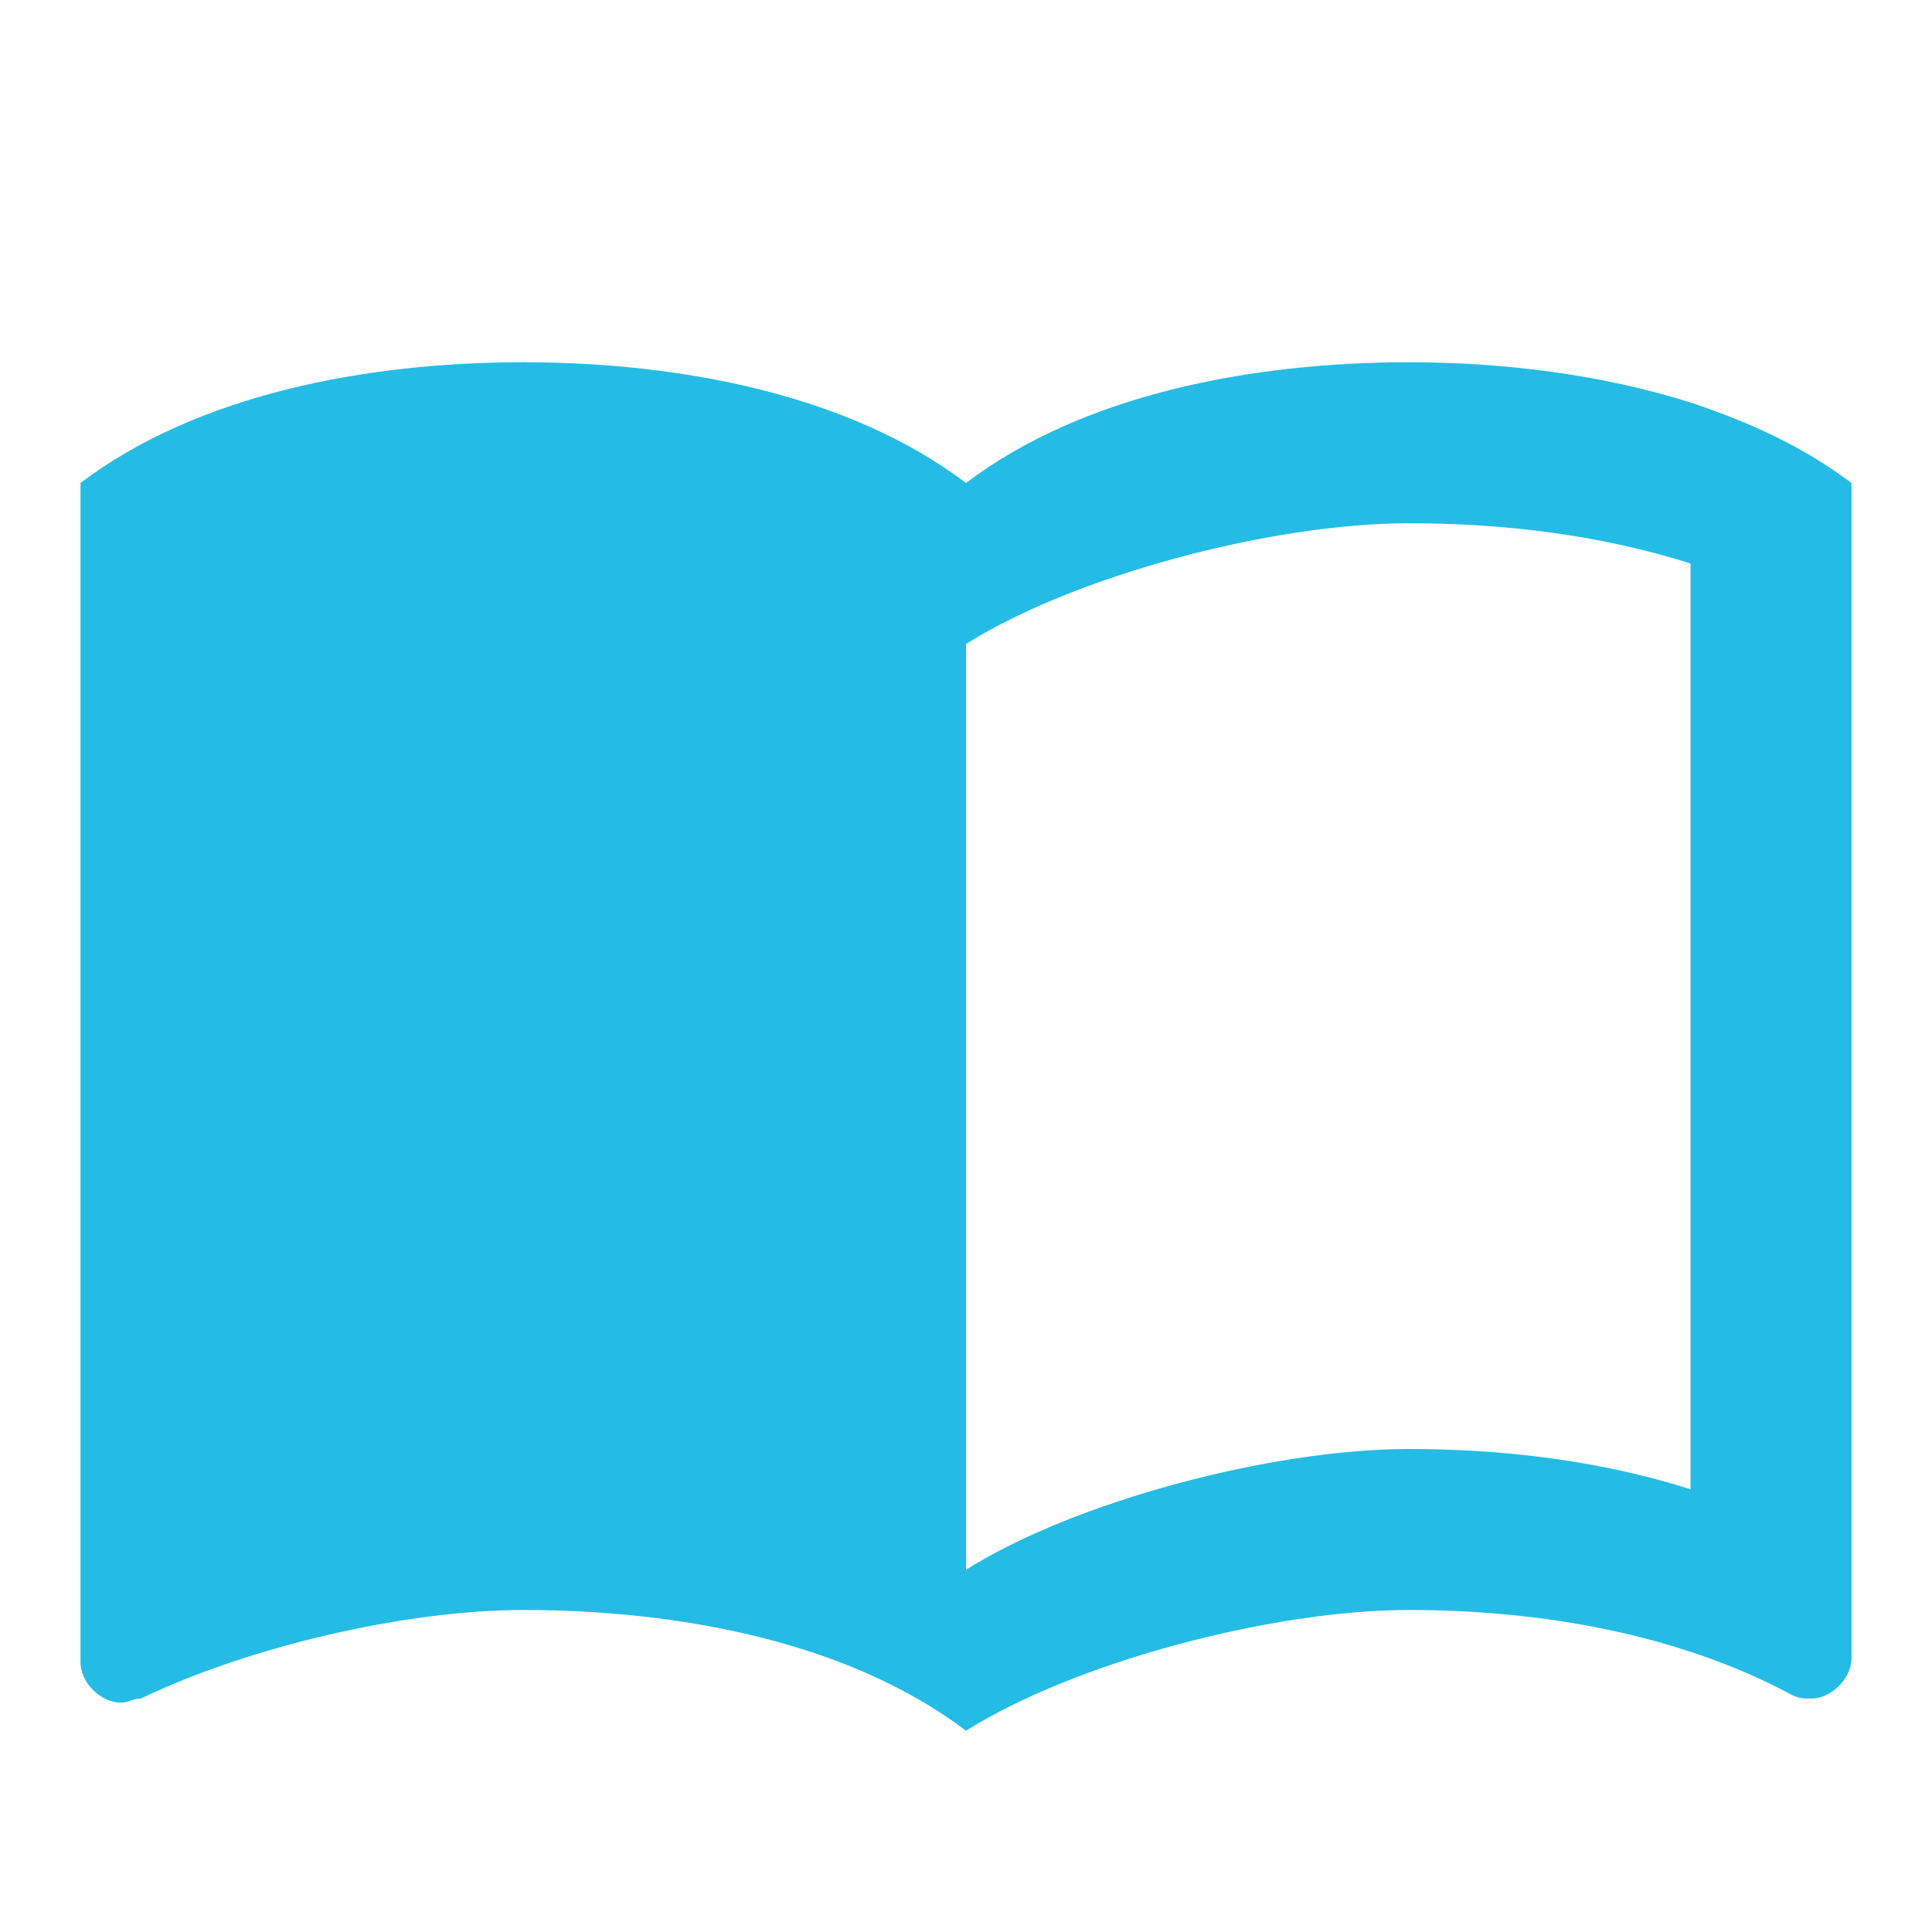
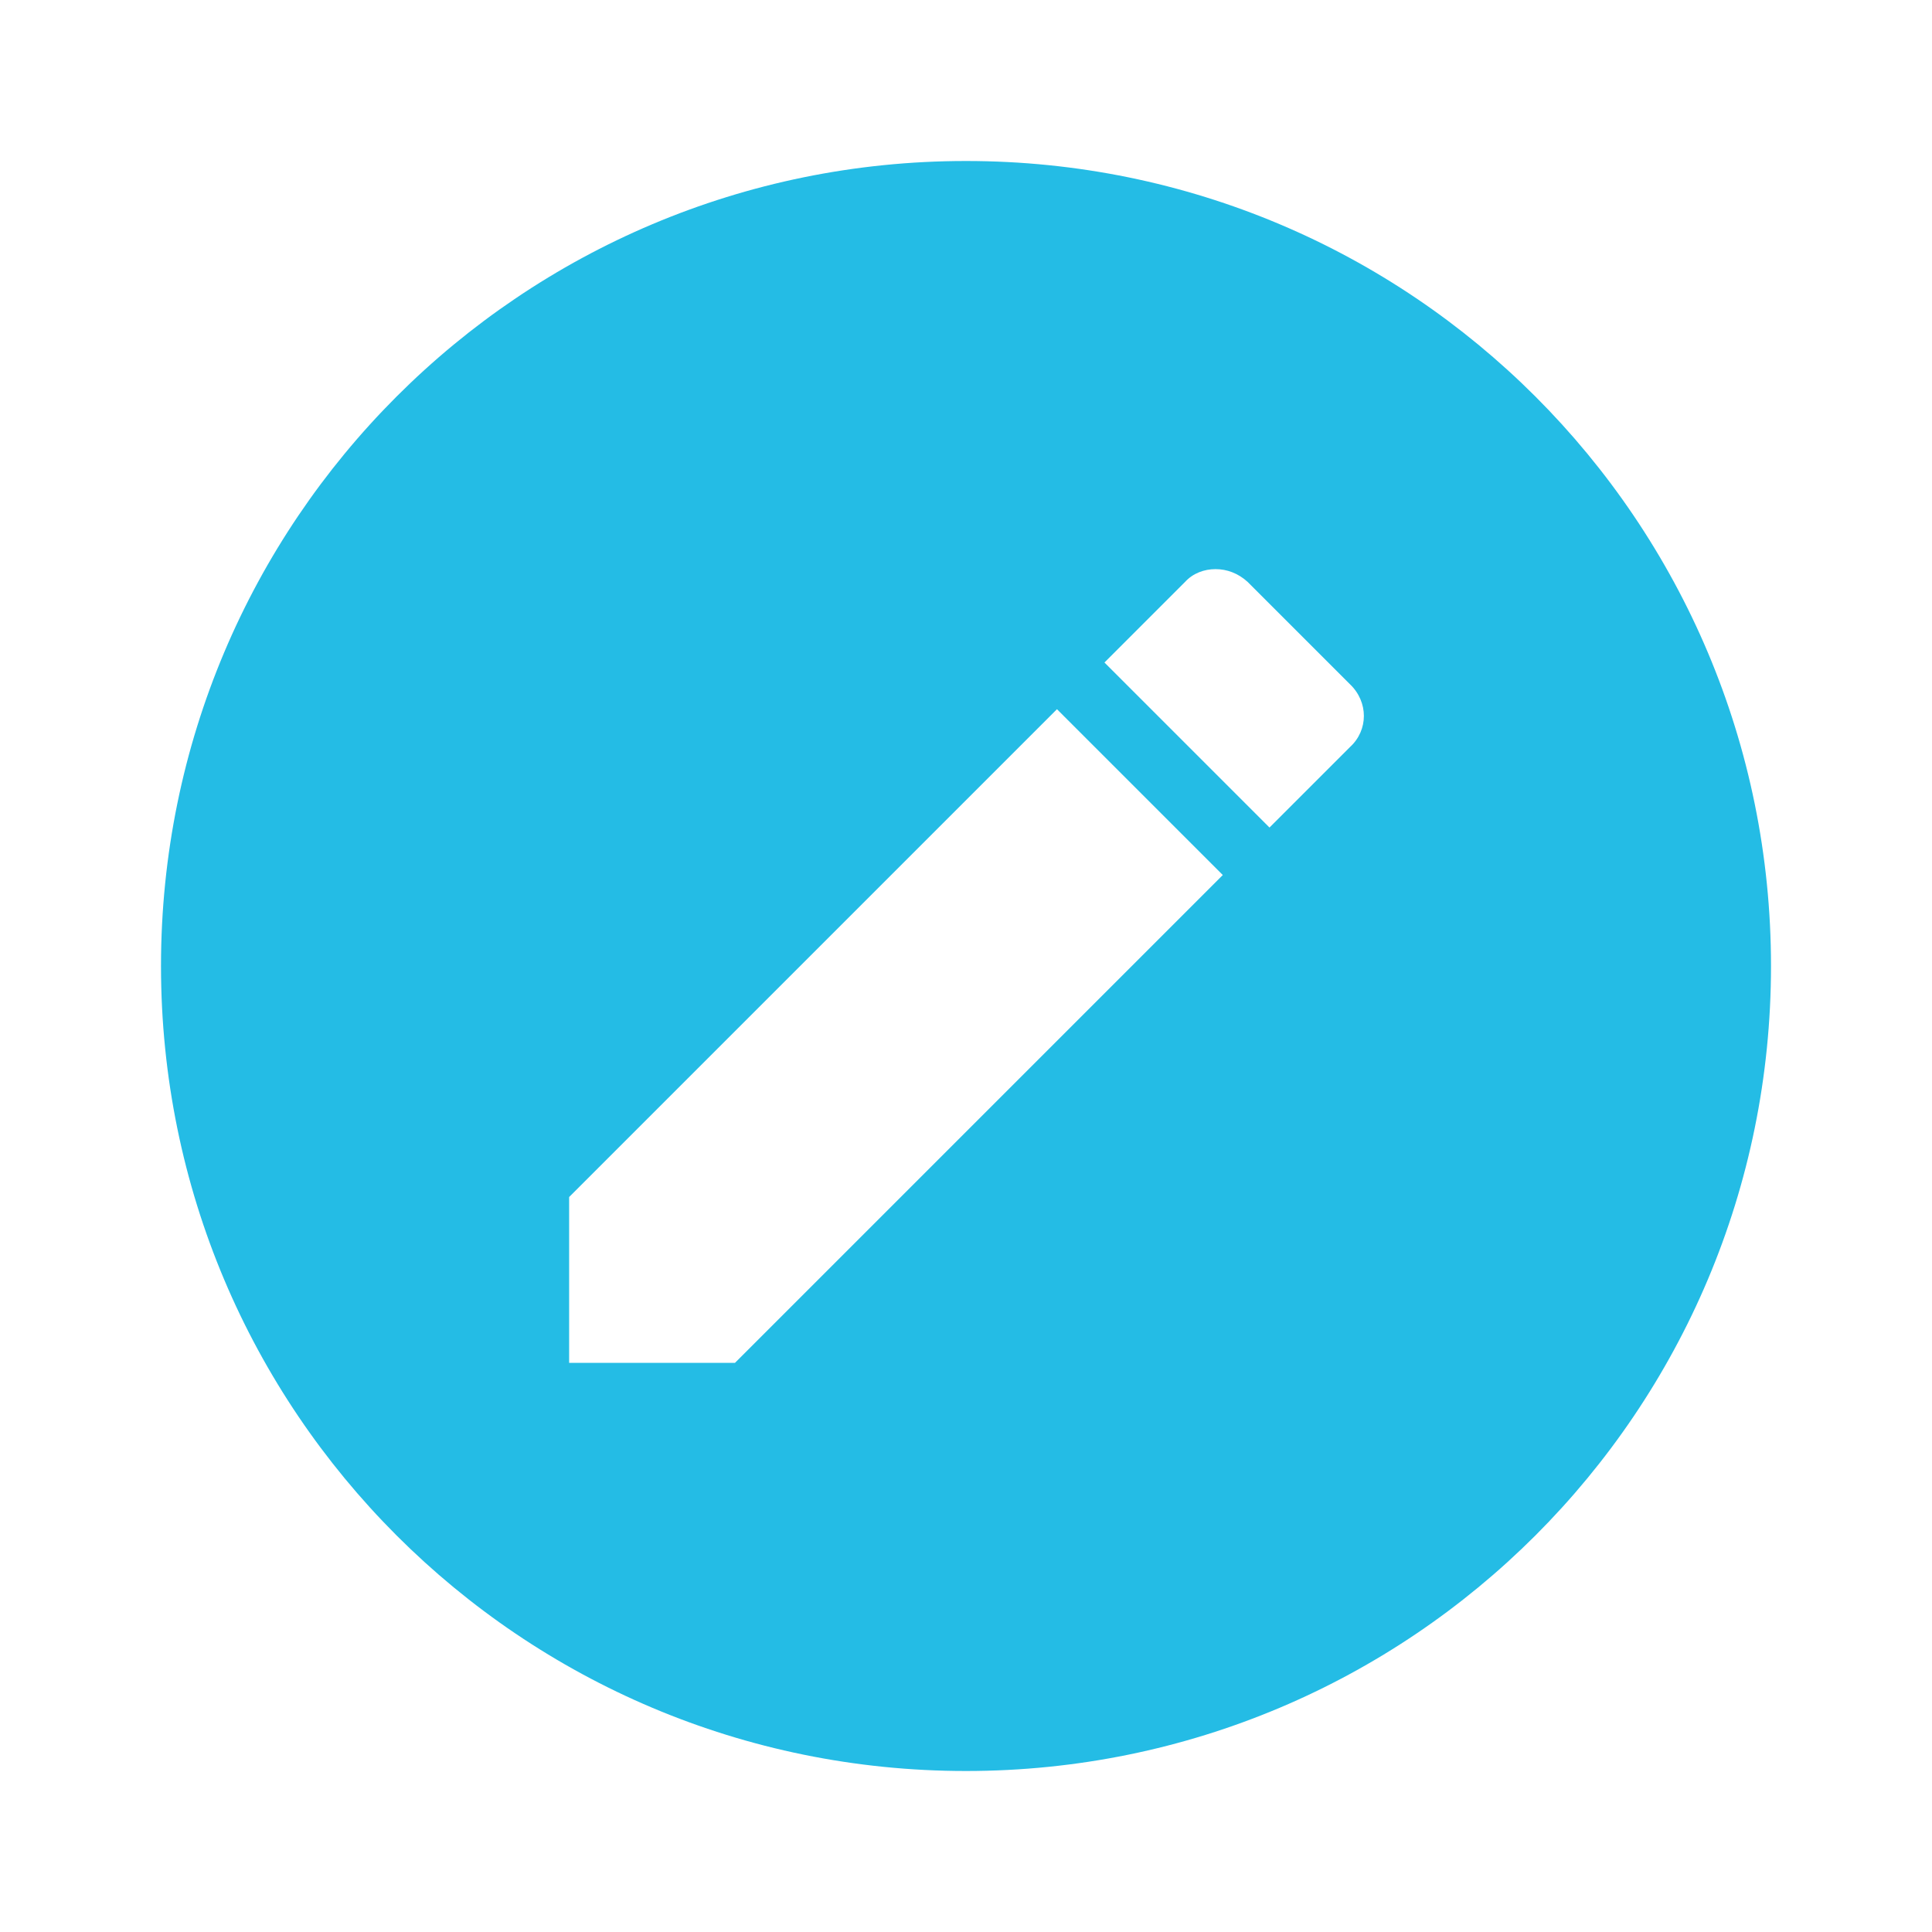
- <svg xmlns="http://www.w3.org/2000/svg" t="1521353266222" class="icon" style="" viewBox="0 0 1024 1024" version="1.1" p-id="1029" width="16" height="16">
+ <svg xmlns="http://www.w3.org/2000/svg" t="1521384671306" class="icon" style="" viewBox="0 0 1024 1024" version="1.1" p-id="36172" width="16" height="16">
  <defs>
    <style type="text/css" />
  </defs>
-   <path d="M896 213.333c-47.36-14.933-99.413-21.333-149.333-21.333-83.2 0-172.8 17.067-234.667 64-61.867-46.933-151.467-64-234.667-64-83.2 0-172.8 17.067-234.667 64v625.067c0 10.667 10.667 21.333 21.333 21.333 4.267 0 6.4-2.133 10.667-2.133C132.267 872.533 215.467 853.333 277.333 853.333c83.2 0 172.8 17.067 234.667 64 57.6-36.267 162.133-64 234.667-64 70.4 0 142.933 12.8 202.667 44.8 4.267 2.133 6.4 2.133 10.667 2.133 10.667 0 21.333-10.667 21.333-21.333V256c-25.6-19.2-53.333-32-85.333-42.667m0 576c-46.933-14.933-98.133-21.333-149.333-21.333-72.533 0-177.067 27.733-234.667 64V341.333c57.6-36.267 162.133-64 234.667-64 51.2 0 102.4 6.4 149.333 21.333v490.667z" fill="#24BCE5" p-id="1030" />
+   <path d="M512 85.333C276.053 85.333 85.333 276.053 85.333 512s190.72 426.667 426.667 426.667 426.667-190.72 426.667-426.667S747.947 85.333 512 85.333m132.267 216.32c5.973 0 11.947 2.133 17.067 6.827l54.187 54.187c9.813 9.387 9.813 24.32 0 33.28l-42.667 42.667-87.467-87.467 42.667-42.667c4.267-4.693 10.24-6.827 16.213-6.827m-84.053 74.24l87.893 87.893-258.56 258.56H301.653v-87.893l258.56-258.56z" fill="#24BCE5" p-id="36173" />
</svg>
